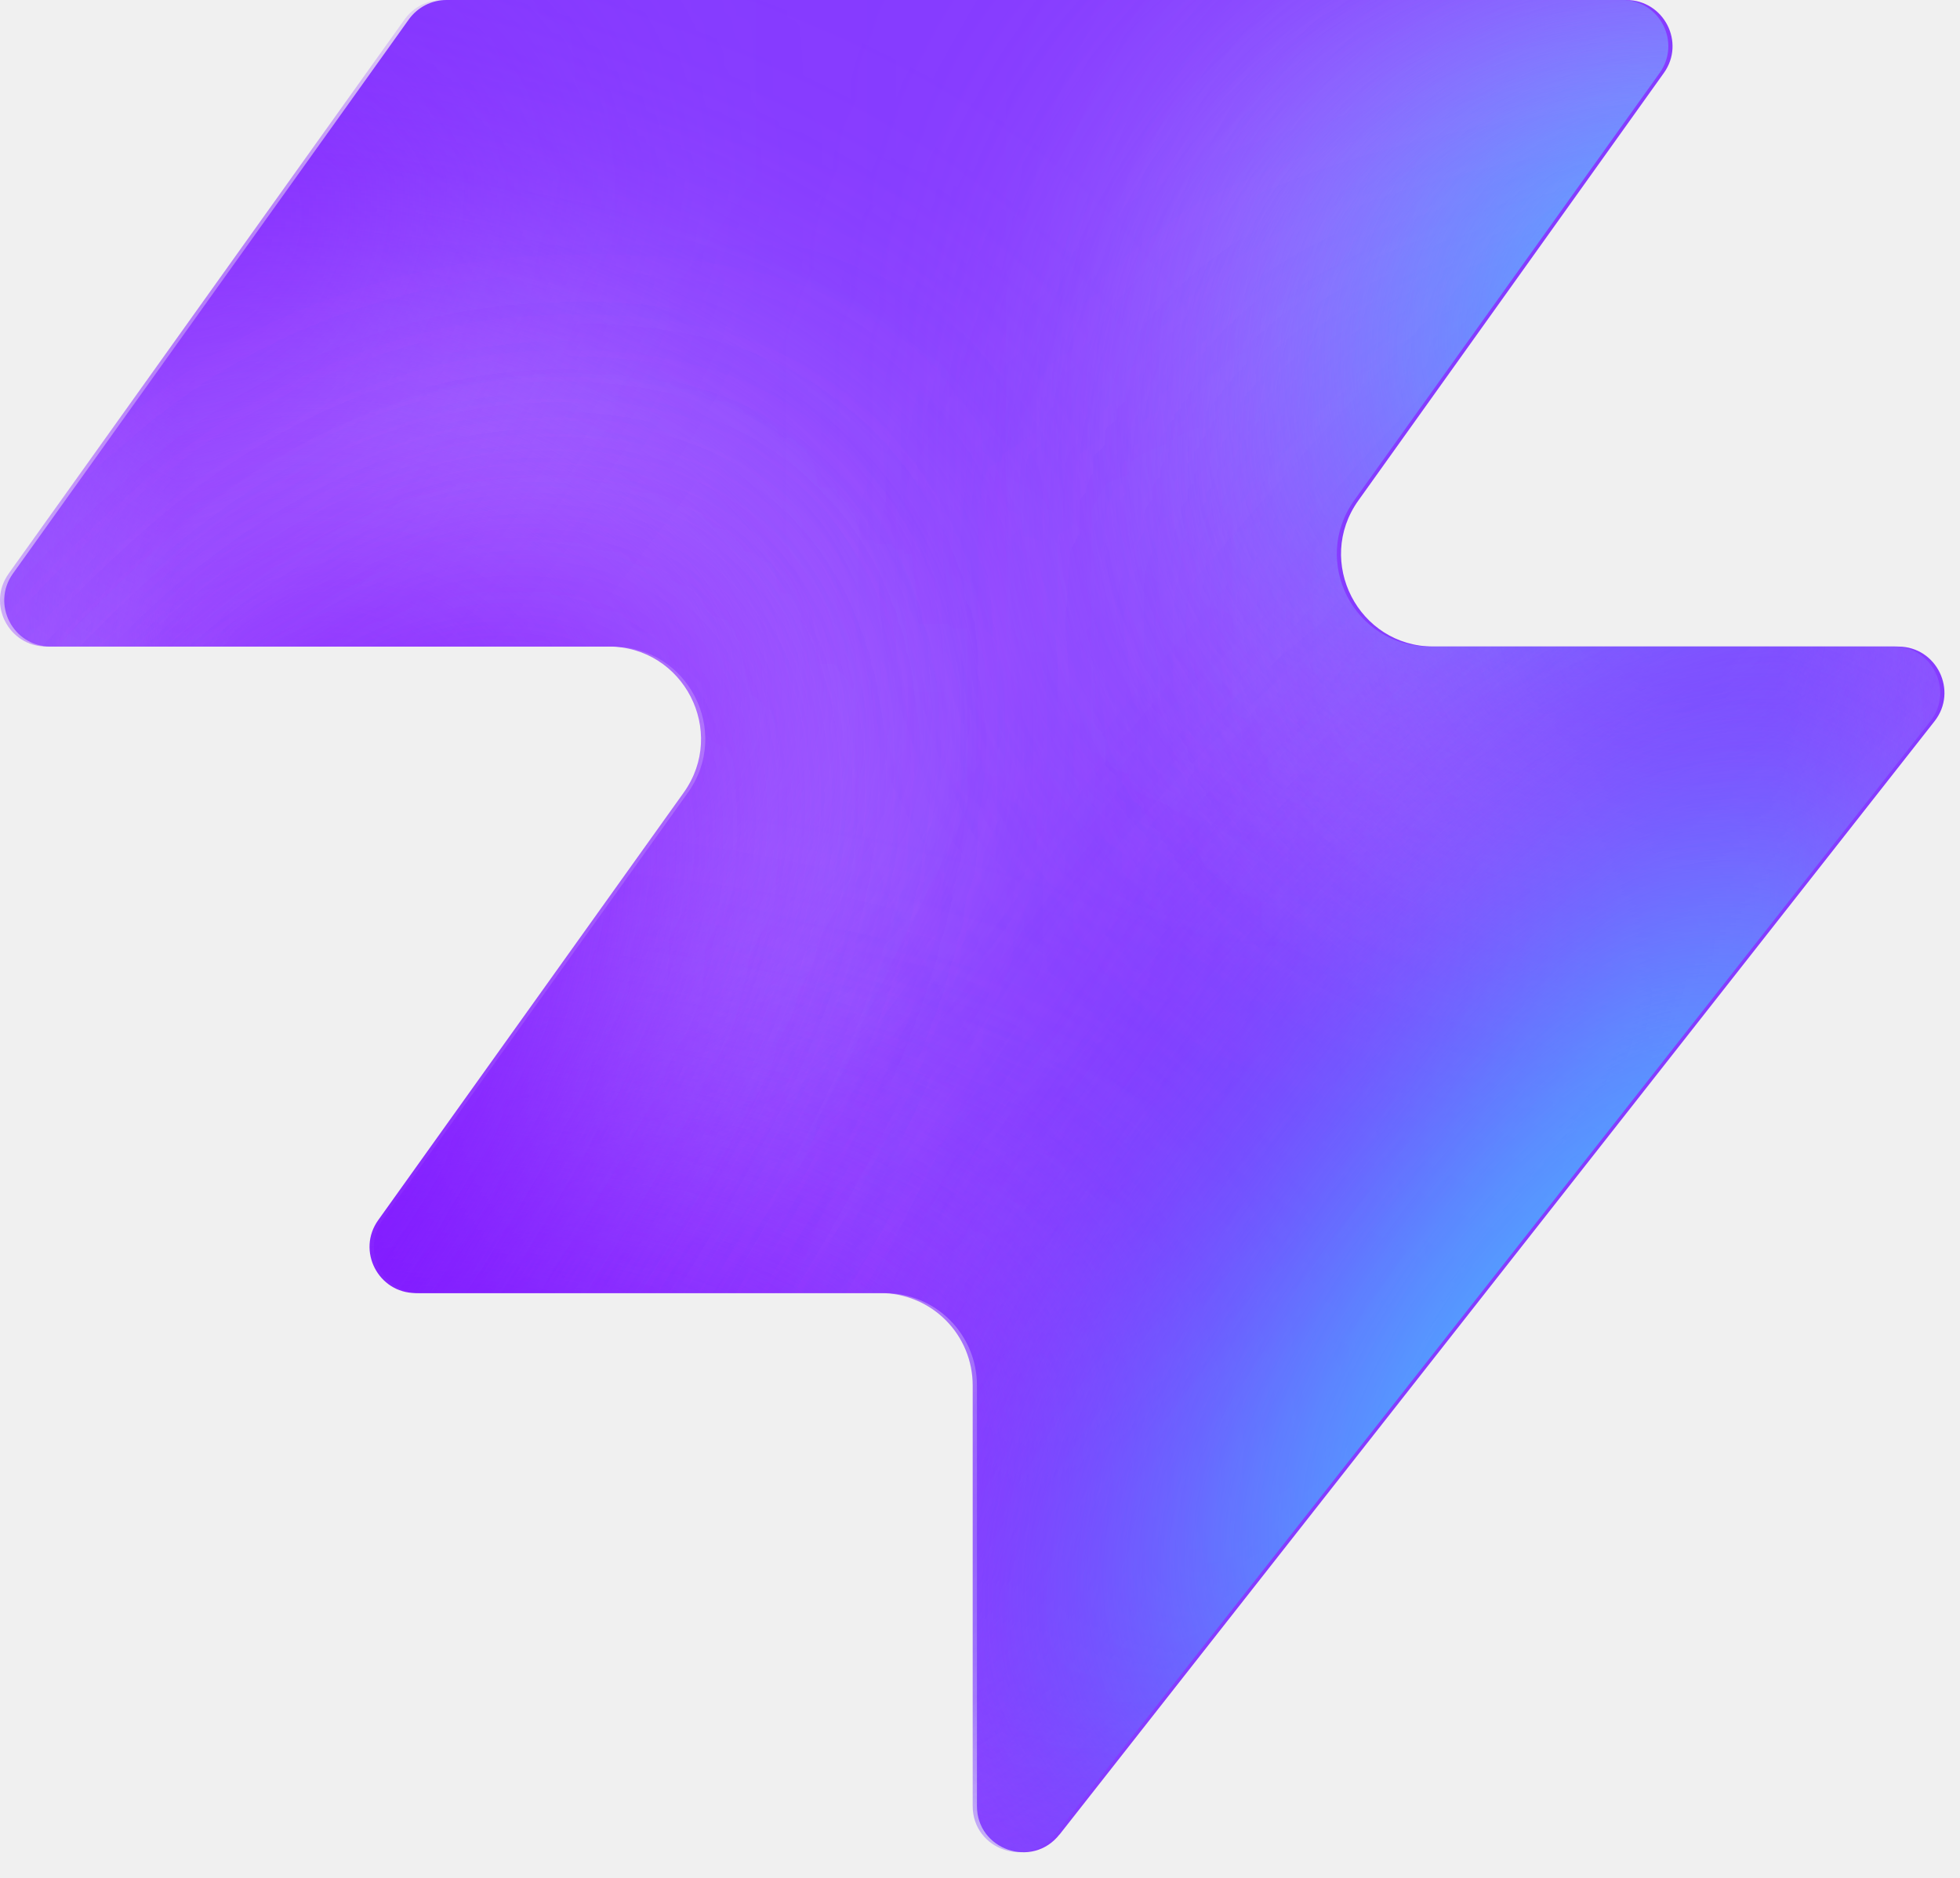
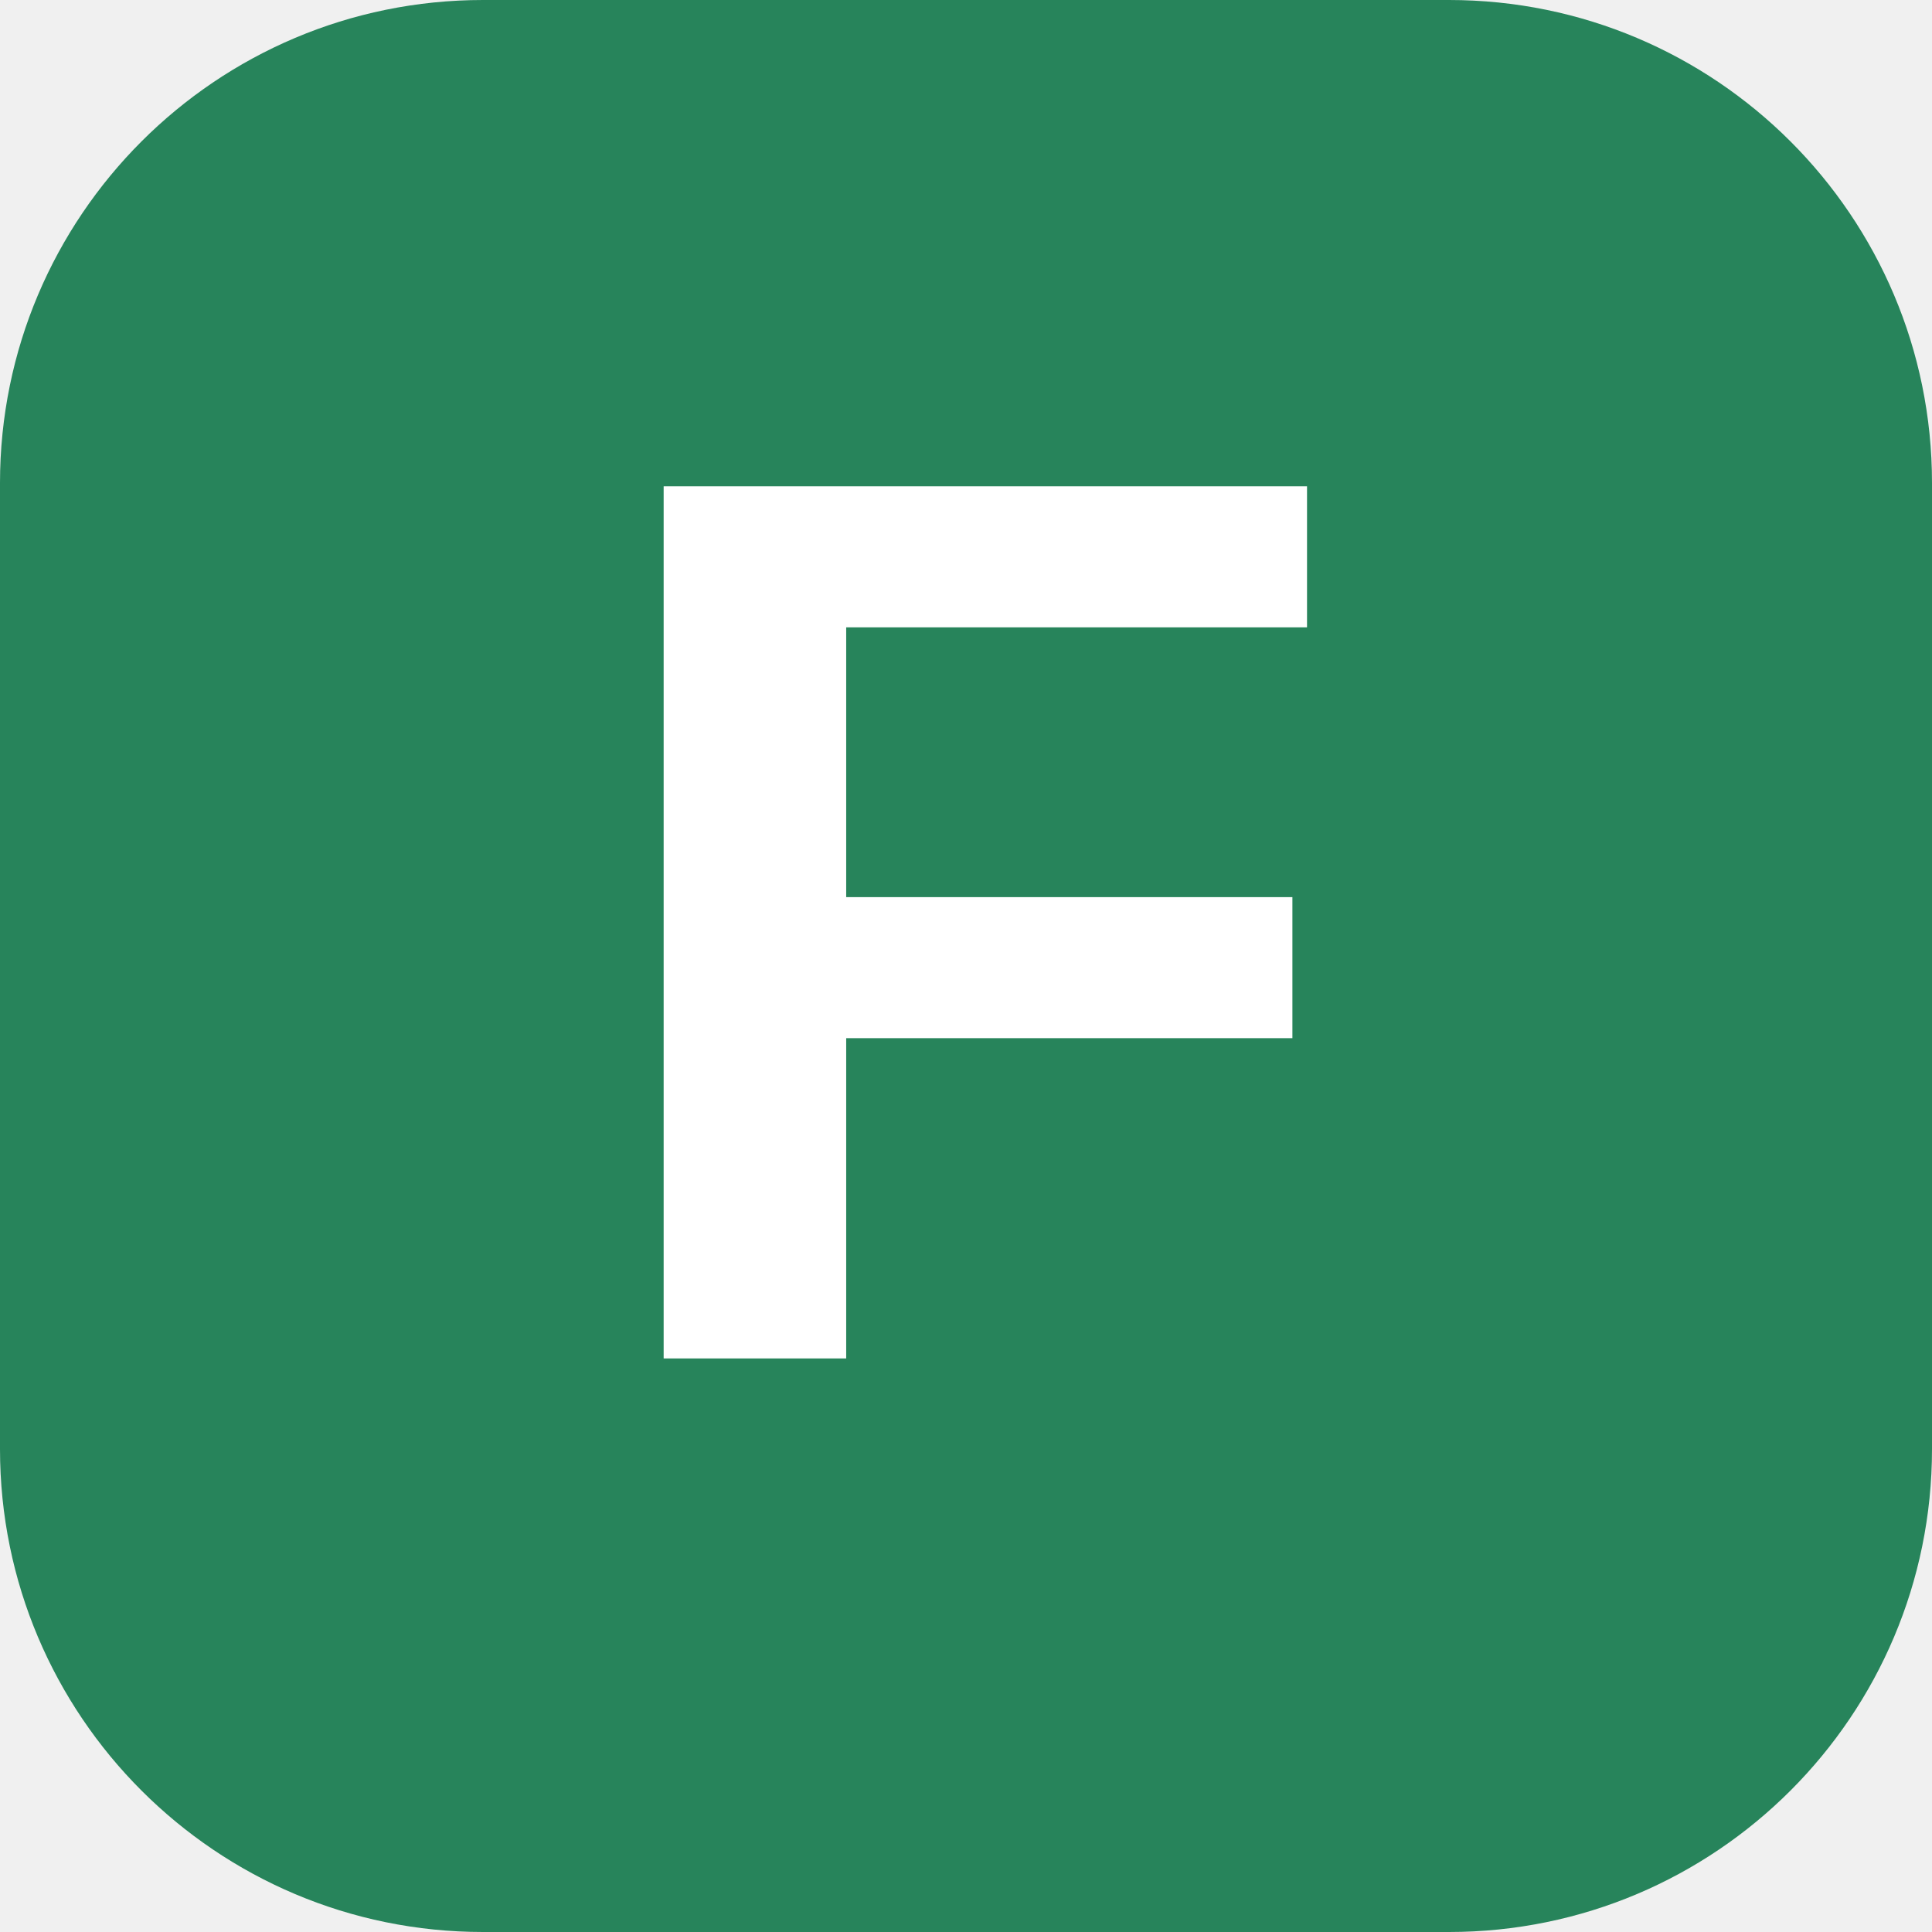
- <svg xmlns="http://www.w3.org/2000/svg" width="48" height="46" fill="none" viewBox="0 0 48 46">
-   <path fill="#863bff" d="M25.946 44.938c-.664.845-2.021.375-2.021-.698V33.937a2.26 2.26 0 0 0-2.262-2.262H10.287c-.92 0-1.456-1.04-.92-1.788l7.48-10.471c1.07-1.497 0-3.578-1.842-3.578H1.237c-.92 0-1.456-1.04-.92-1.788L10.013.474c.214-.297.556-.474.92-.474h28.894c.92 0 1.456 1.04.92 1.788l-7.48 10.471c-1.07 1.498 0 3.579 1.842 3.579h11.377c.943 0 1.473 1.088.89 1.83L25.947 44.94z" style="fill:#863bff;fill:color(display-p3 .525 .23 1);fill-opacity:1" />
-   <mask id="a" width="48" height="46" x="0" y="0" maskUnits="userSpaceOnUse" style="mask-type:alpha">
-     <path fill="#000" d="M25.842 44.938c-.664.844-2.021.375-2.021-.698V33.937a2.26 2.26 0 0 0-2.262-2.262H10.183c-.92 0-1.456-1.04-.92-1.788l7.48-10.471c1.07-1.498 0-3.579-1.842-3.579H1.133c-.92 0-1.456-1.04-.92-1.787L9.91.473c.214-.297.556-.474.92-.474h28.894c.92 0 1.456 1.04.92 1.788l-7.48 10.471c-1.07 1.498 0 3.578 1.842 3.578h11.377c.943 0 1.473 1.088.89 1.832L25.843 44.94z" style="fill:#000;fill-opacity:1" />
-   </mask>
-   <g mask="url(#a)">
-     <g filter="url(#b)">
-       <ellipse cx="5.508" cy="14.704" fill="#ede6ff" rx="5.508" ry="14.704" style="fill:#ede6ff;fill:color(display-p3 .927 .903 1);fill-opacity:1" transform="matrix(.00324 1 1 -.00324 -4.47 31.516)" />
-     </g>
-     <g filter="url(#c)">
-       <ellipse cx="10.399" cy="29.851" fill="#ede6ff" rx="10.399" ry="29.851" style="fill:#ede6ff;fill:color(display-p3 .927 .903 1);fill-opacity:1" transform="matrix(.00324 1 1 -.00324 -39.328 7.883)" />
-     </g>
-     <g filter="url(#d)">
-       <ellipse cx="5.508" cy="30.487" fill="#7e14ff" rx="5.508" ry="30.487" style="fill:#7e14ff;fill:color(display-p3 .492 .077 1);fill-opacity:1" transform="rotate(89.814 -25.913 -14.639)scale(1 -1)" />
-     </g>
-     <g filter="url(#e)">
-       <ellipse cx="5.508" cy="30.599" fill="#7e14ff" rx="5.508" ry="30.599" style="fill:#7e14ff;fill:color(display-p3 .492 .077 1);fill-opacity:1" transform="rotate(89.814 -32.644 -3.334)scale(1 -1)" />
-     </g>
-     <g filter="url(#f)">
-       <ellipse cx="5.508" cy="30.599" fill="#7e14ff" rx="5.508" ry="30.599" style="fill:#7e14ff;fill:color(display-p3 .492 .077 1);fill-opacity:1" transform="matrix(.00324 1 1 -.00324 -34.34 30.47)" />
-     </g>
-     <g filter="url(#g)">
-       <ellipse cx="14.072" cy="22.078" fill="#ede6ff" rx="14.072" ry="22.078" style="fill:#ede6ff;fill:color(display-p3 .927 .903 1);fill-opacity:1" transform="rotate(93.35 24.506 48.493)scale(-1 1)" />
-     </g>
-     <g filter="url(#h)">
-       <ellipse cx="3.47" cy="21.501" fill="#7e14ff" rx="3.47" ry="21.501" style="fill:#7e14ff;fill:color(display-p3 .492 .077 1);fill-opacity:1" transform="rotate(89.009 28.708 47.59)scale(-1 1)" />
-     </g>
-     <g filter="url(#i)">
-       <ellipse cx="3.47" cy="21.501" fill="#7e14ff" rx="3.47" ry="21.501" style="fill:#7e14ff;fill:color(display-p3 .492 .077 1);fill-opacity:1" transform="rotate(89.009 28.708 47.59)scale(-1 1)" />
-     </g>
-     <g filter="url(#j)">
-       <ellipse cx=".387" cy="8.972" fill="#7e14ff" rx="4.407" ry="29.108" style="fill:#7e14ff;fill:color(display-p3 .492 .077 1);fill-opacity:1" transform="rotate(39.51 .387 8.972)" />
-     </g>
-     <g filter="url(#k)">
-       <ellipse cx="47.523" cy="-6.092" fill="#7e14ff" rx="4.407" ry="29.108" style="fill:#7e14ff;fill:color(display-p3 .492 .077 1);fill-opacity:1" transform="rotate(37.892 47.523 -6.092)" />
-     </g>
-     <g filter="url(#l)">
-       <ellipse cx="41.412" cy="6.333" fill="#47bfff" rx="5.971" ry="9.665" style="fill:#47bfff;fill:color(display-p3 .28 .748 1);fill-opacity:1" transform="rotate(37.892 41.412 6.333)" />
-     </g>
-     <g filter="url(#m)">
-       <ellipse cx="-1.879" cy="38.332" fill="#7e14ff" rx="4.407" ry="29.108" style="fill:#7e14ff;fill:color(display-p3 .492 .077 1);fill-opacity:1" transform="rotate(37.892 -1.88 38.332)" />
-     </g>
-     <g filter="url(#n)">
-       <ellipse cx="-1.879" cy="38.332" fill="#7e14ff" rx="4.407" ry="29.108" style="fill:#7e14ff;fill:color(display-p3 .492 .077 1);fill-opacity:1" transform="rotate(37.892 -1.88 38.332)" />
-     </g>
-     <g filter="url(#o)">
-       <ellipse cx="35.651" cy="29.907" fill="#7e14ff" rx="4.407" ry="29.108" style="fill:#7e14ff;fill:color(display-p3 .492 .077 1);fill-opacity:1" transform="rotate(37.892 35.651 29.907)" />
-     </g>
-     <g filter="url(#p)">
-       <ellipse cx="38.418" cy="32.4" fill="#47bfff" rx="5.971" ry="15.297" style="fill:#47bfff;fill:color(display-p3 .28 .748 1);fill-opacity:1" transform="rotate(37.892 38.418 32.4)" />
-     </g>
-   </g>
-   <defs>
-     <filter id="b" width="60.045" height="41.654" x="-19.77" y="16.149" color-interpolation-filters="sRGB" filterUnits="userSpaceOnUse">
-       <feFlood flood-opacity="0" result="BackgroundImageFix" />
-       <feBlend in="SourceGraphic" in2="BackgroundImageFix" result="shape" />
-       <feGaussianBlur result="effect1_foregroundBlur_2002_17158" stdDeviation="7.659" />
-     </filter>
-     <filter id="c" width="90.34" height="51.437" x="-54.613" y="-7.533" color-interpolation-filters="sRGB" filterUnits="userSpaceOnUse">
-       <feFlood flood-opacity="0" result="BackgroundImageFix" />
-       <feBlend in="SourceGraphic" in2="BackgroundImageFix" result="shape" />
-       <feGaussianBlur result="effect1_foregroundBlur_2002_17158" stdDeviation="7.659" />
-     </filter>
-     <filter id="d" width="79.355" height="29.4" x="-49.64" y="2.03" color-interpolation-filters="sRGB" filterUnits="userSpaceOnUse">
-       <feFlood flood-opacity="0" result="BackgroundImageFix" />
-       <feBlend in="SourceGraphic" in2="BackgroundImageFix" result="shape" />
-       <feGaussianBlur result="effect1_foregroundBlur_2002_17158" stdDeviation="4.596" />
-     </filter>
-     <filter id="e" width="79.579" height="29.4" x="-45.045" y="20.029" color-interpolation-filters="sRGB" filterUnits="userSpaceOnUse">
-       <feFlood flood-opacity="0" result="BackgroundImageFix" />
-       <feBlend in="SourceGraphic" in2="BackgroundImageFix" result="shape" />
-       <feGaussianBlur result="effect1_foregroundBlur_2002_17158" stdDeviation="4.596" />
-     </filter>
-     <filter id="f" width="79.579" height="29.4" x="-43.513" y="21.178" color-interpolation-filters="sRGB" filterUnits="userSpaceOnUse">
-       <feFlood flood-opacity="0" result="BackgroundImageFix" />
-       <feBlend in="SourceGraphic" in2="BackgroundImageFix" result="shape" />
-       <feGaussianBlur result="effect1_foregroundBlur_2002_17158" stdDeviation="4.596" />
-     </filter>
-     <filter id="g" width="74.749" height="58.852" x="15.756" y="-17.901" color-interpolation-filters="sRGB" filterUnits="userSpaceOnUse">
-       <feFlood flood-opacity="0" result="BackgroundImageFix" />
-       <feBlend in="SourceGraphic" in2="BackgroundImageFix" result="shape" />
-       <feGaussianBlur result="effect1_foregroundBlur_2002_17158" stdDeviation="7.659" />
-     </filter>
-     <filter id="h" width="61.377" height="25.362" x="23.548" y="2.284" color-interpolation-filters="sRGB" filterUnits="userSpaceOnUse">
-       <feFlood flood-opacity="0" result="BackgroundImageFix" />
-       <feBlend in="SourceGraphic" in2="BackgroundImageFix" result="shape" />
-       <feGaussianBlur result="effect1_foregroundBlur_2002_17158" stdDeviation="4.596" />
-     </filter>
-     <filter id="i" width="61.377" height="25.362" x="23.548" y="2.284" color-interpolation-filters="sRGB" filterUnits="userSpaceOnUse">
-       <feFlood flood-opacity="0" result="BackgroundImageFix" />
-       <feBlend in="SourceGraphic" in2="BackgroundImageFix" result="shape" />
-       <feGaussianBlur result="effect1_foregroundBlur_2002_17158" stdDeviation="4.596" />
-     </filter>
-     <filter id="j" width="56.045" height="63.649" x="-27.636" y="-22.853" color-interpolation-filters="sRGB" filterUnits="userSpaceOnUse">
-       <feFlood flood-opacity="0" result="BackgroundImageFix" />
-       <feBlend in="SourceGraphic" in2="BackgroundImageFix" result="shape" />
-       <feGaussianBlur result="effect1_foregroundBlur_2002_17158" stdDeviation="4.596" />
-     </filter>
-     <filter id="k" width="54.814" height="64.646" x="20.116" y="-38.415" color-interpolation-filters="sRGB" filterUnits="userSpaceOnUse">
-       <feFlood flood-opacity="0" result="BackgroundImageFix" />
-       <feBlend in="SourceGraphic" in2="BackgroundImageFix" result="shape" />
-       <feGaussianBlur result="effect1_foregroundBlur_2002_17158" stdDeviation="4.596" />
-     </filter>
-     <filter id="l" width="33.541" height="35.313" x="24.641" y="-11.323" color-interpolation-filters="sRGB" filterUnits="userSpaceOnUse">
-       <feFlood flood-opacity="0" result="BackgroundImageFix" />
-       <feBlend in="SourceGraphic" in2="BackgroundImageFix" result="shape" />
-       <feGaussianBlur result="effect1_foregroundBlur_2002_17158" stdDeviation="4.596" />
-     </filter>
-     <filter id="m" width="54.814" height="64.646" x="-29.286" y="6.009" color-interpolation-filters="sRGB" filterUnits="userSpaceOnUse">
-       <feFlood flood-opacity="0" result="BackgroundImageFix" />
-       <feBlend in="SourceGraphic" in2="BackgroundImageFix" result="shape" />
-       <feGaussianBlur result="effect1_foregroundBlur_2002_17158" stdDeviation="4.596" />
-     </filter>
-     <filter id="n" width="54.814" height="64.646" x="-29.286" y="6.009" color-interpolation-filters="sRGB" filterUnits="userSpaceOnUse">
-       <feFlood flood-opacity="0" result="BackgroundImageFix" />
-       <feBlend in="SourceGraphic" in2="BackgroundImageFix" result="shape" />
-       <feGaussianBlur result="effect1_foregroundBlur_2002_17158" stdDeviation="4.596" />
-     </filter>
-     <filter id="o" width="54.814" height="64.646" x="8.244" y="-2.416" color-interpolation-filters="sRGB" filterUnits="userSpaceOnUse">
-       <feFlood flood-opacity="0" result="BackgroundImageFix" />
-       <feBlend in="SourceGraphic" in2="BackgroundImageFix" result="shape" />
-       <feGaussianBlur result="effect1_foregroundBlur_2002_17158" stdDeviation="4.596" />
-     </filter>
-     <filter id="p" width="39.409" height="43.623" x="18.713" y="10.588" color-interpolation-filters="sRGB" filterUnits="userSpaceOnUse">
-       <feFlood flood-opacity="0" result="BackgroundImageFix" />
-       <feBlend in="SourceGraphic" in2="BackgroundImageFix" result="shape" />
-       <feGaussianBlur result="effect1_foregroundBlur_2002_17158" stdDeviation="4.596" />
-     </filter>
-   </defs>
+ <svg xmlns="http://www.w3.org/2000/svg" viewBox="0 0 64 64">
+   <rect width="64" height="64" rx="16" fill="#27845b" />
+   <text x="32" y="45" font-family="Arial, sans-serif" font-size="42" font-weight="bold" text-anchor="middle" fill="white">F</text>
</svg>
